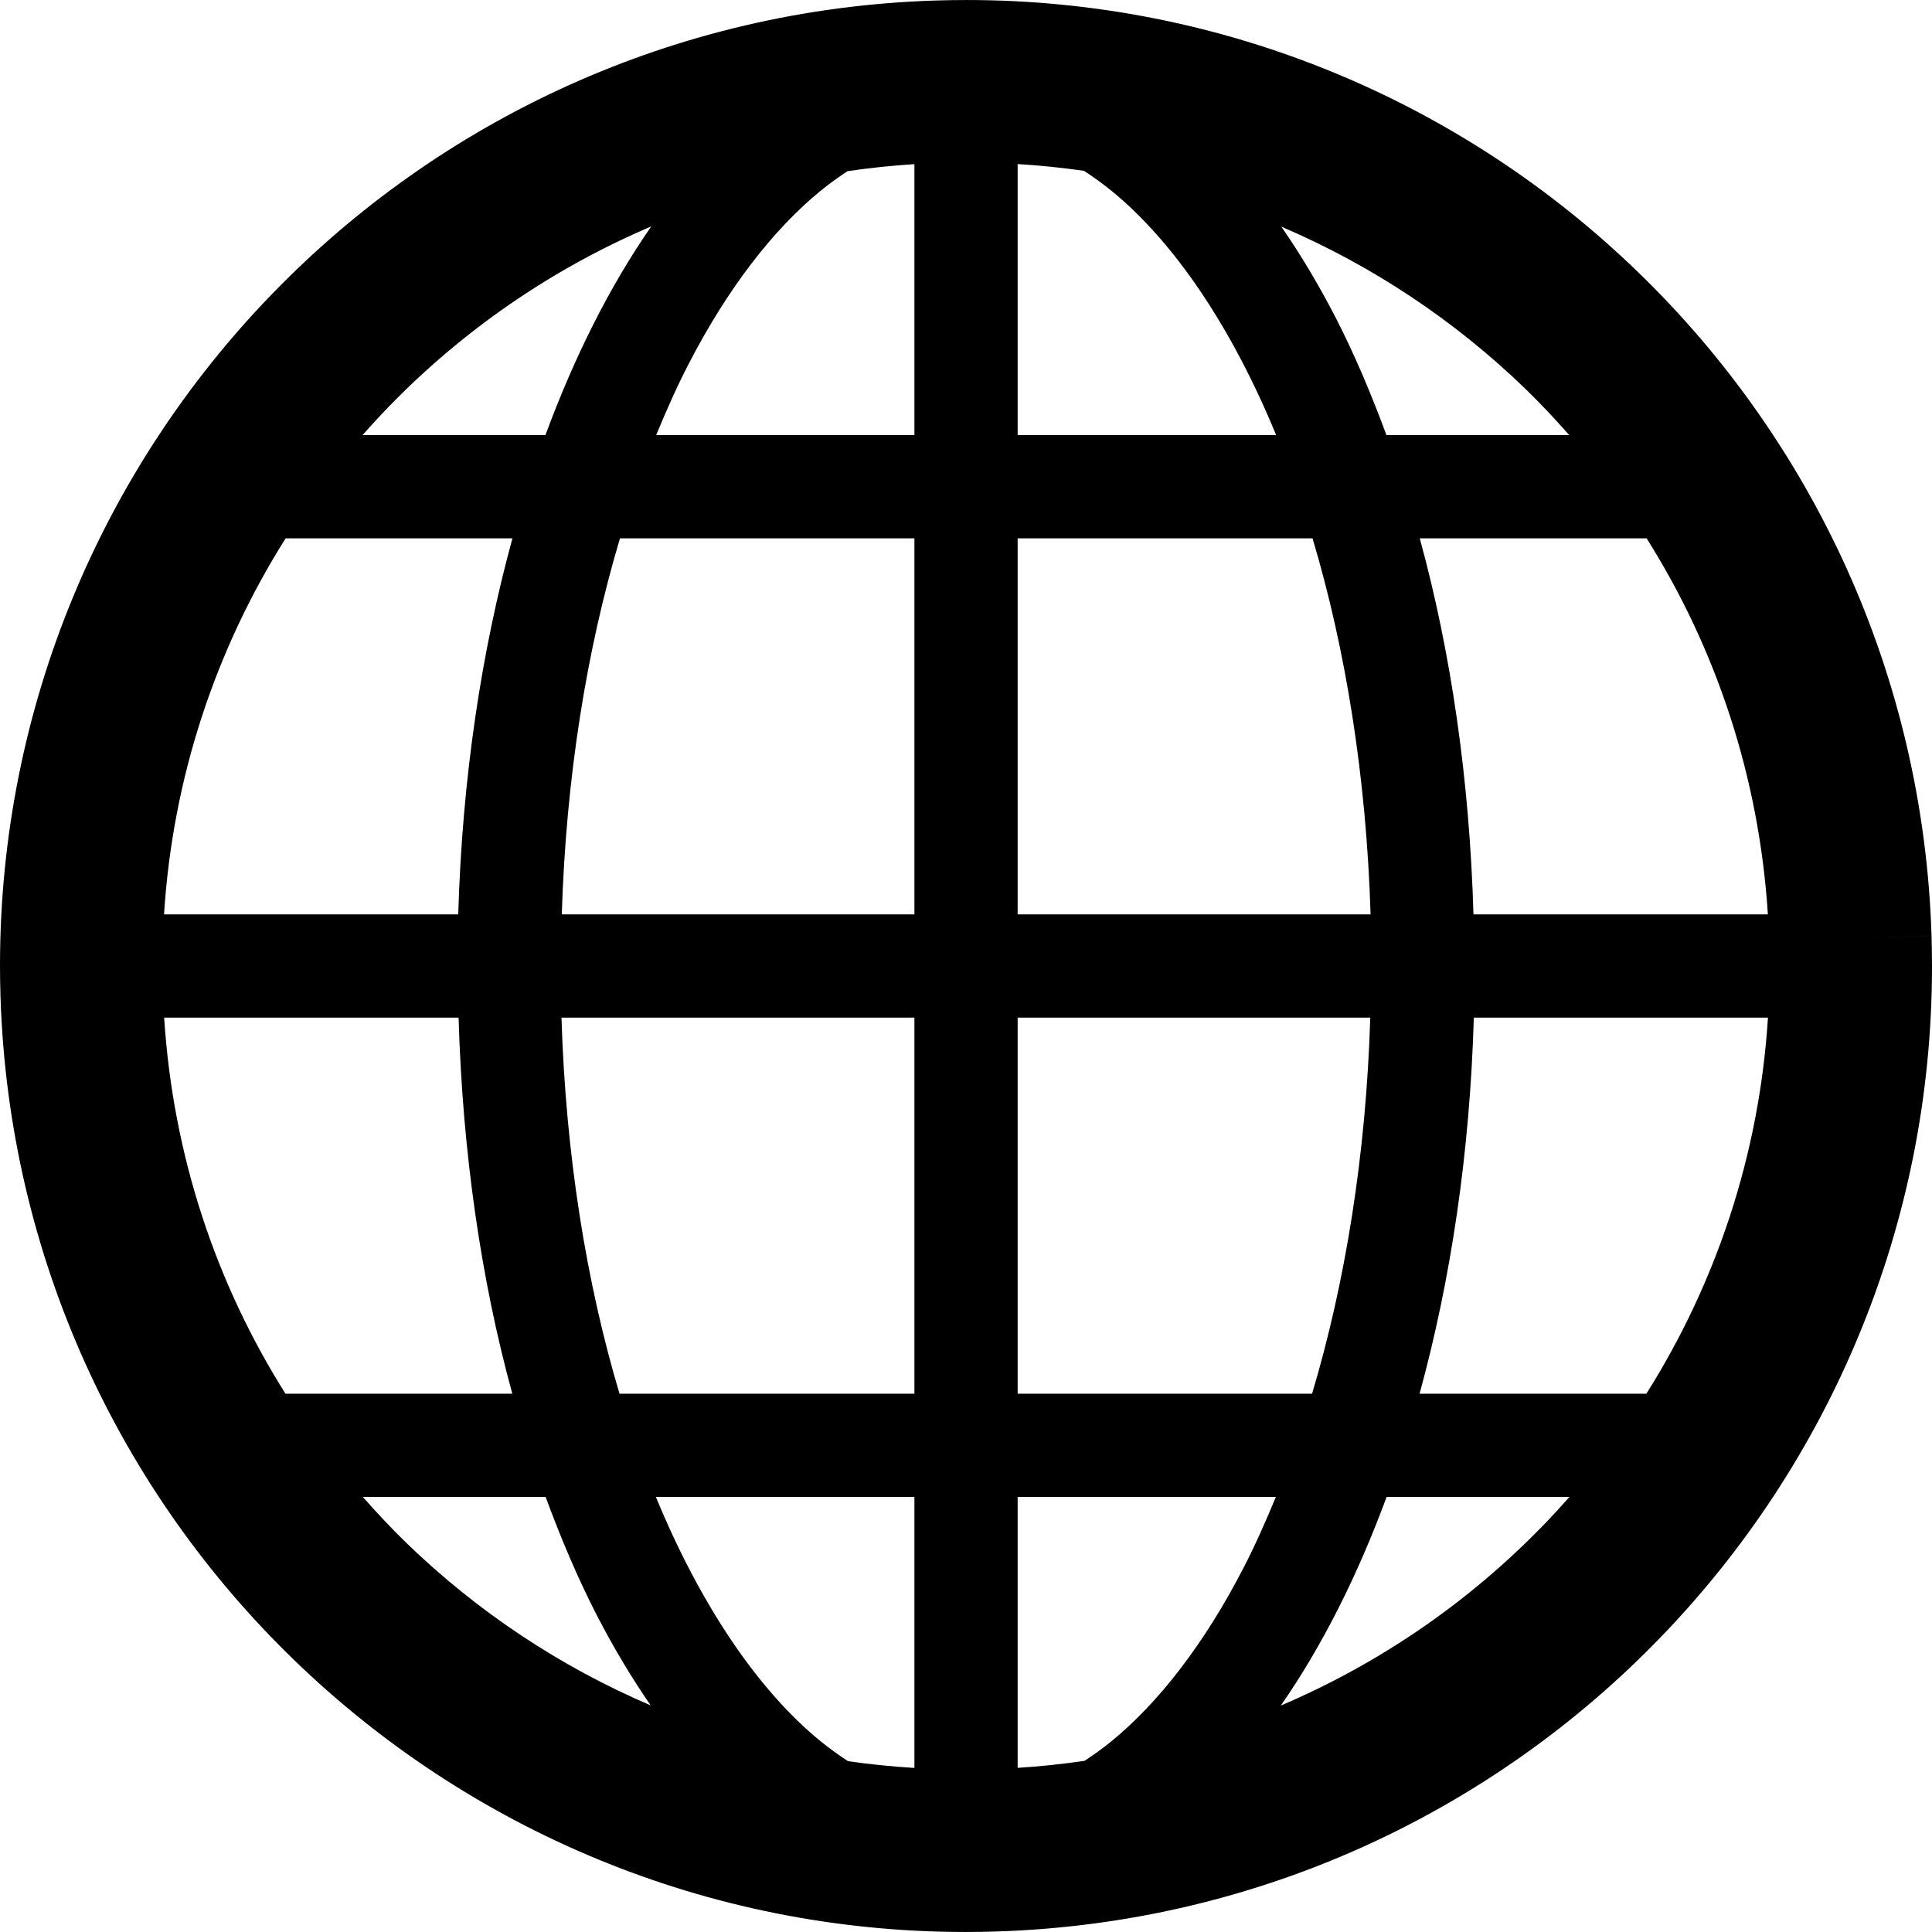
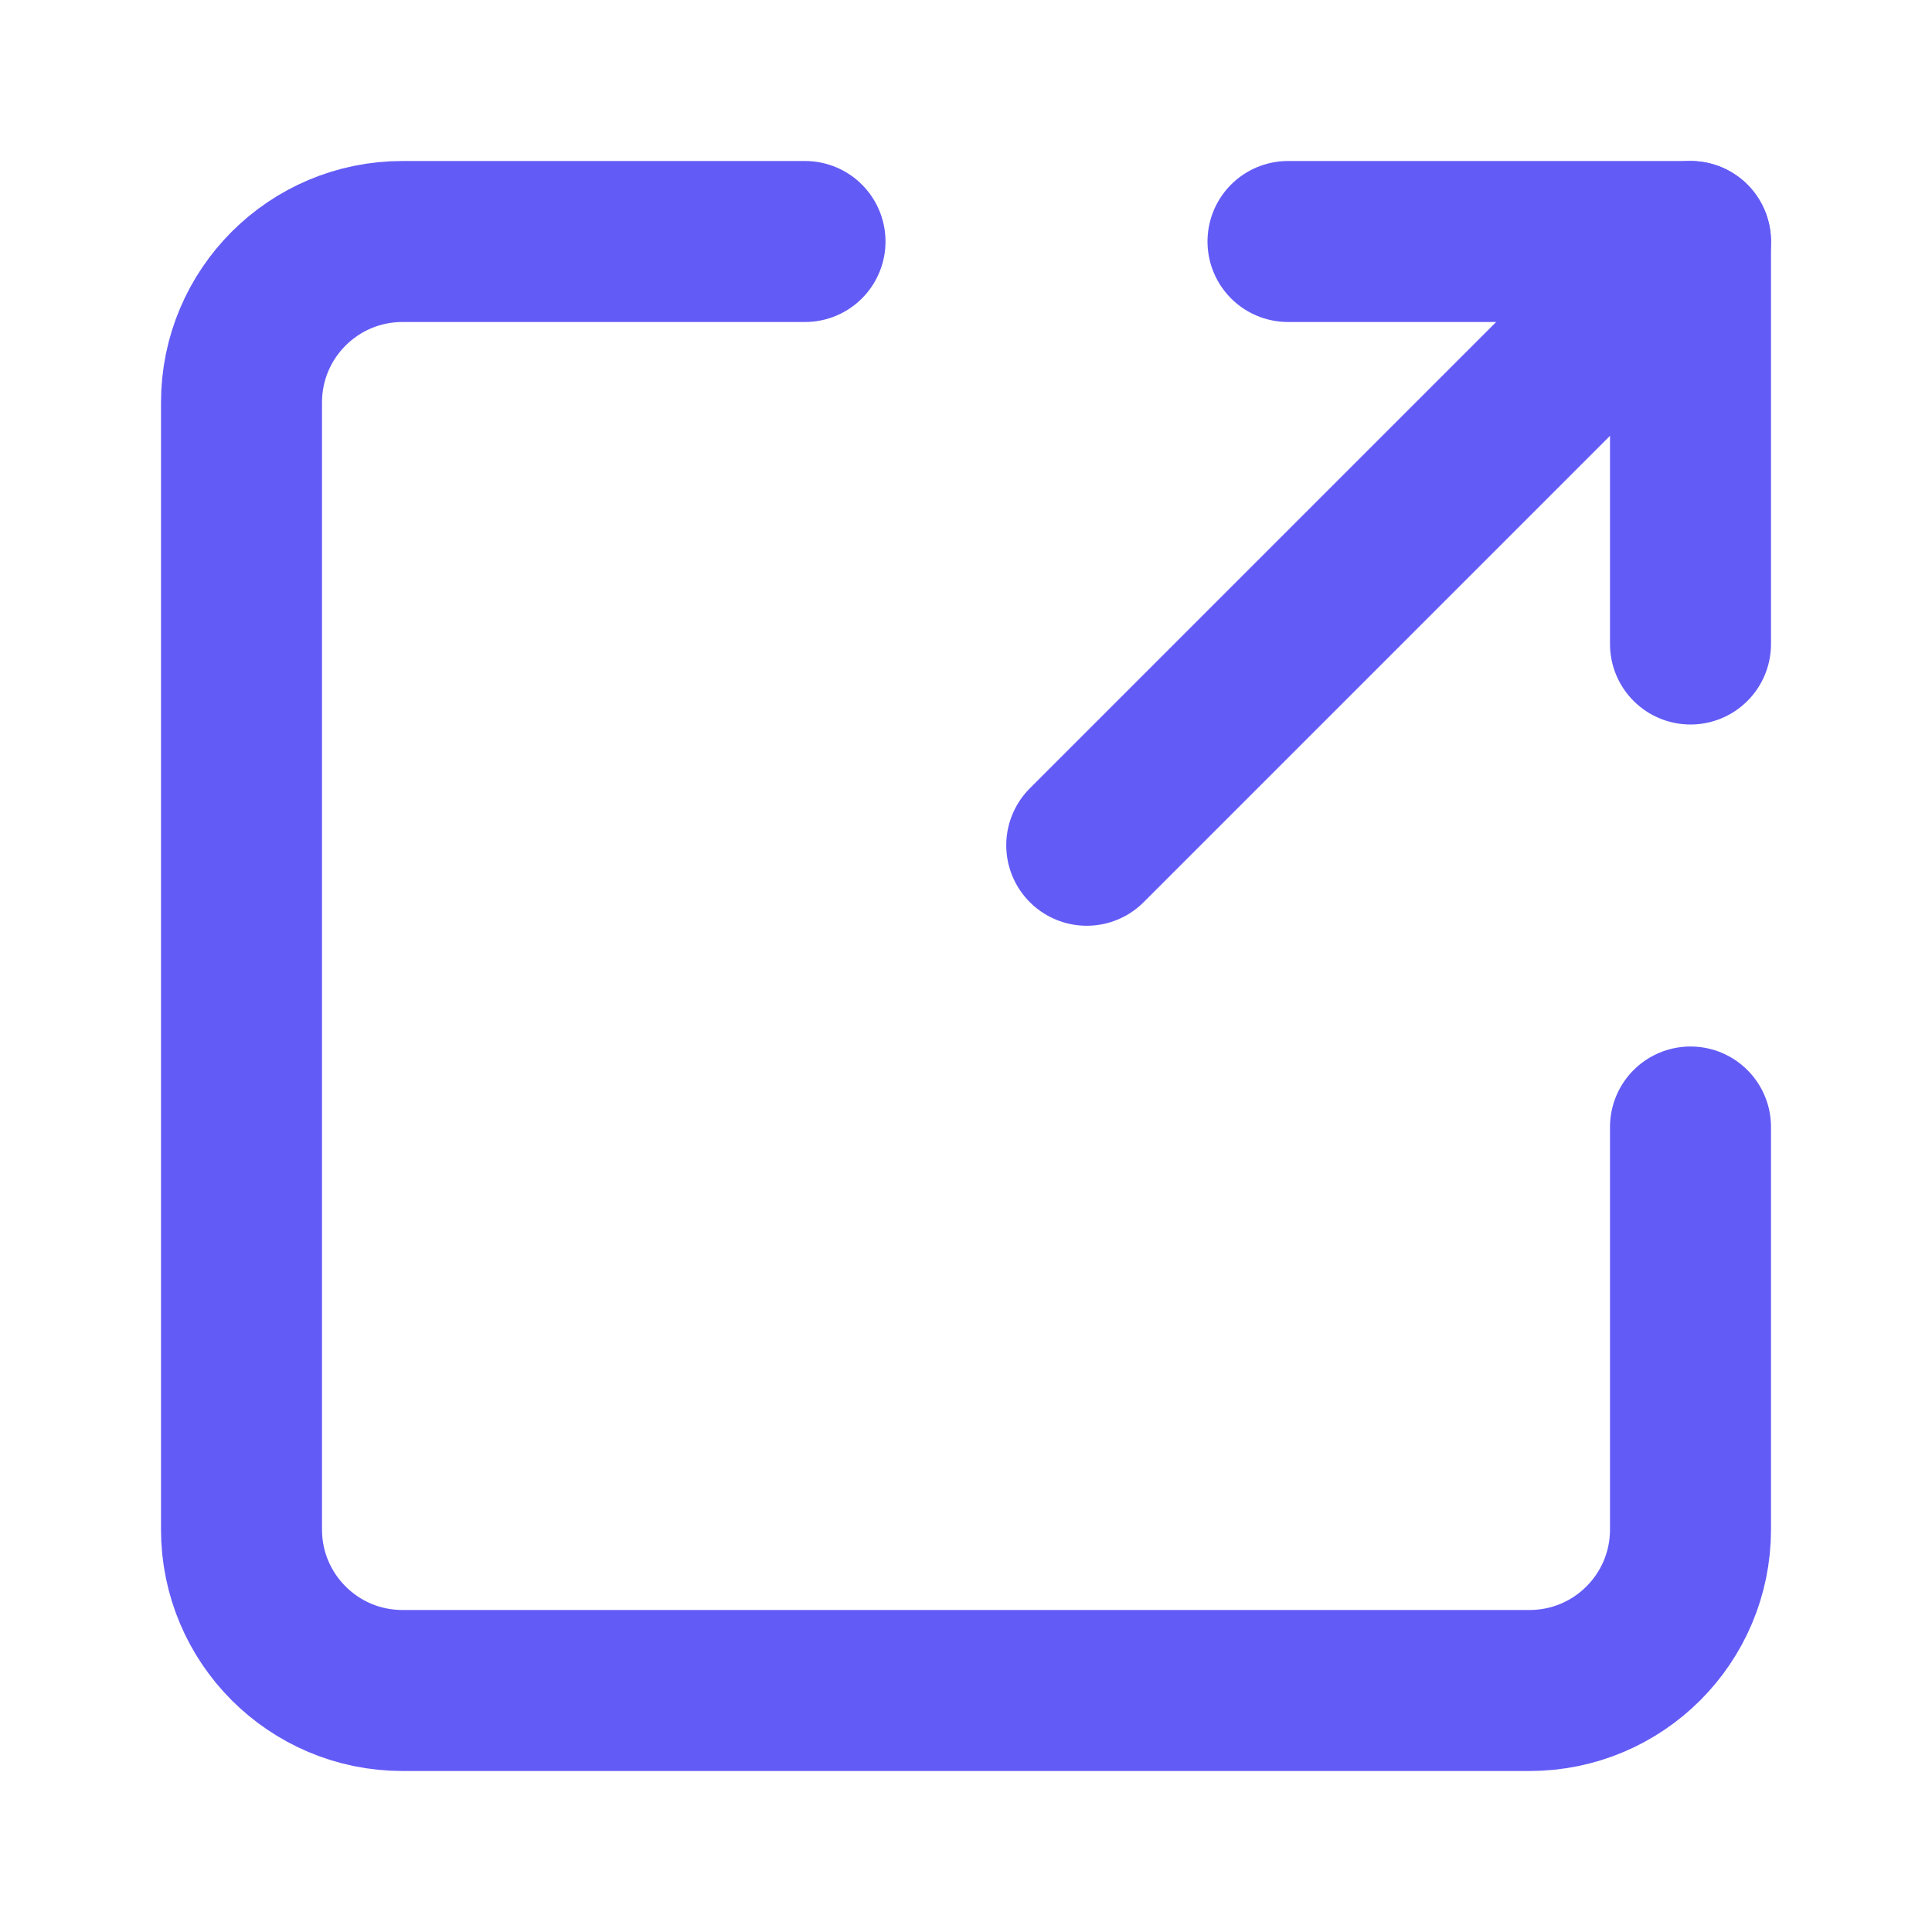
- <svg xmlns="http://www.w3.org/2000/svg" height="800px" width="800px" version="1.1" id="_x32_" viewBox="0 0 512 512" xml:space="preserve">
-   <path class="st0" d="M511.878,247.973l-21.488,0.672l21.488-0.68c-2.168-69.219-31.732-131.348-77.876-175.949   C387.882,27.377,324.93-0.004,256.13,0.004c-2.718,0-5.443,0.046-8.176,0.13h0.016C178.743,2.294,116.622,31.858,72.013,78.002   C27.382,124.122,0,187.074,0,255.874c0,2.709,0.046,5.435,0.13,8.16c2.168,69.22,31.732,131.347,77.875,175.949   c46.113,44.632,109.065,72.02,177.865,72.013c2.694,0,5.42-0.038,8.16-0.13c69.227-2.16,131.355-31.724,175.957-77.876   c44.64-46.121,72.021-109.065,72.013-177.857C512,253.416,511.962,250.699,511.878,247.973z M102.921,107.894   c19.64-20.29,43.274-36.647,69.67-47.891c-10.961,15.77-20.336,34.426-28.045,55.304H96.089   C98.303,112.779,100.585,110.306,102.921,107.894z M75.692,142.664h60.112c-8.282,30.212-13.327,63.906-14.365,99.661H43.472   C45.77,205.914,57.243,171.938,75.692,142.664z M75.647,369.344c-18.351-29.121-29.808-63.044-32.144-99.661h78.028   c1.046,35.732,5.954,69.471,14.236,99.661H75.647z M107.898,409.083c-4.091-3.962-7.984-8.114-11.748-12.381h48.442   c4.099,11.091,8.579,21.67,13.594,31.396c4.405,8.518,9.16,16.487,14.252,23.847C148.37,441.654,126.523,427.082,107.898,409.083z    M242.329,468.524c-5.931-0.374-11.809-0.946-17.603-1.801c-2.404-1.573-4.809-3.282-7.213-5.236   c-16.381-13.313-31.778-35.831-43.694-64.784h68.51V468.524z M242.329,369.344h-78.15c-8.794-29.411-14.267-63.365-15.381-99.661   h93.531V369.344z M242.329,242.325h-93.448c1.115-36.327,6.618-70.235,15.42-99.661h78.028V242.325z M242.329,115.306h-68.433   c2.71-6.588,5.542-12.954,8.595-18.84c10.298-19.969,22.404-35.647,35.022-45.945c2.366-1.924,4.732-3.604,7.099-5.16   c5.832-0.862,11.74-1.48,17.717-1.863V115.306z M436.369,142.664c18.351,29.128,29.8,63.044,32.136,99.661h-78.02   c-1.046-35.732-5.954-69.471-14.236-99.661H436.369z M404.11,102.917c4.092,3.961,7.985,8.114,11.756,12.389h-48.441   c-4.099-11.092-8.58-21.672-13.596-31.396c-4.412-8.527-9.167-16.496-14.267-23.847C363.63,70.353,385.484,84.918,404.11,102.917z    M269.687,43.476c5.924,0.374,11.801,0.954,17.587,1.802c2.412,1.58,4.824,3.282,7.229,5.244   c16.381,13.32,31.778,35.823,43.686,64.784h-68.502V43.476z M269.687,142.664h78.15c8.794,29.411,14.267,63.364,15.381,99.661   h-93.531V142.664z M269.687,269.683h93.448c-1.114,36.327-6.618,70.242-15.42,99.661h-78.028V269.683z M329.525,415.534   c-10.297,19.976-22.412,35.655-35.022,45.953c-2.359,1.924-4.725,3.595-7.091,5.152c-5.832,0.863-11.74,1.481-17.725,1.862v-71.799   h68.426C335.402,403.289,332.57,409.648,329.525,415.534z M409.087,404.106c-19.64,20.29-43.266,36.64-69.655,47.884   c10.962-15.771,20.328-34.419,28.037-55.288h48.449C413.698,399.22,411.423,401.694,409.087,404.106z M436.308,369.344h-60.105   c8.29-30.206,13.336-63.906,14.374-99.661h77.952C466.23,306.086,454.757,340.07,436.308,369.344z" />
+ <svg xmlns="http://www.w3.org/2000/svg" viewBox="0 0 24 24" fill="none">
+   <g id="SVGRepo_bgCarrier" stroke-width="0" />
+   <g id="SVGRepo_tracerCarrier" stroke-linecap="round" stroke-linejoin="round" />
+   <g id="SVGRepo_iconCarrier">
+     <path d="M13.5 10.5L21 3" stroke="#635bf6" stroke-width="2" stroke-linecap="round" stroke-linejoin="round" />
+     <path d="M16 3L21 3L21 8" stroke="#635bf6" stroke-width="2" stroke-linecap="round" stroke-linejoin="round" />
+     <path d="M21 14V19C21 20.105 20.105 21 19 21H12H5C3.895 21 3 20.105 3 19V5C3 3.895 3.895 3 5 3H10" stroke="#635bf6" stroke-width="2" stroke-linecap="round" stroke-linejoin="round" />
+   </g>
</svg>
